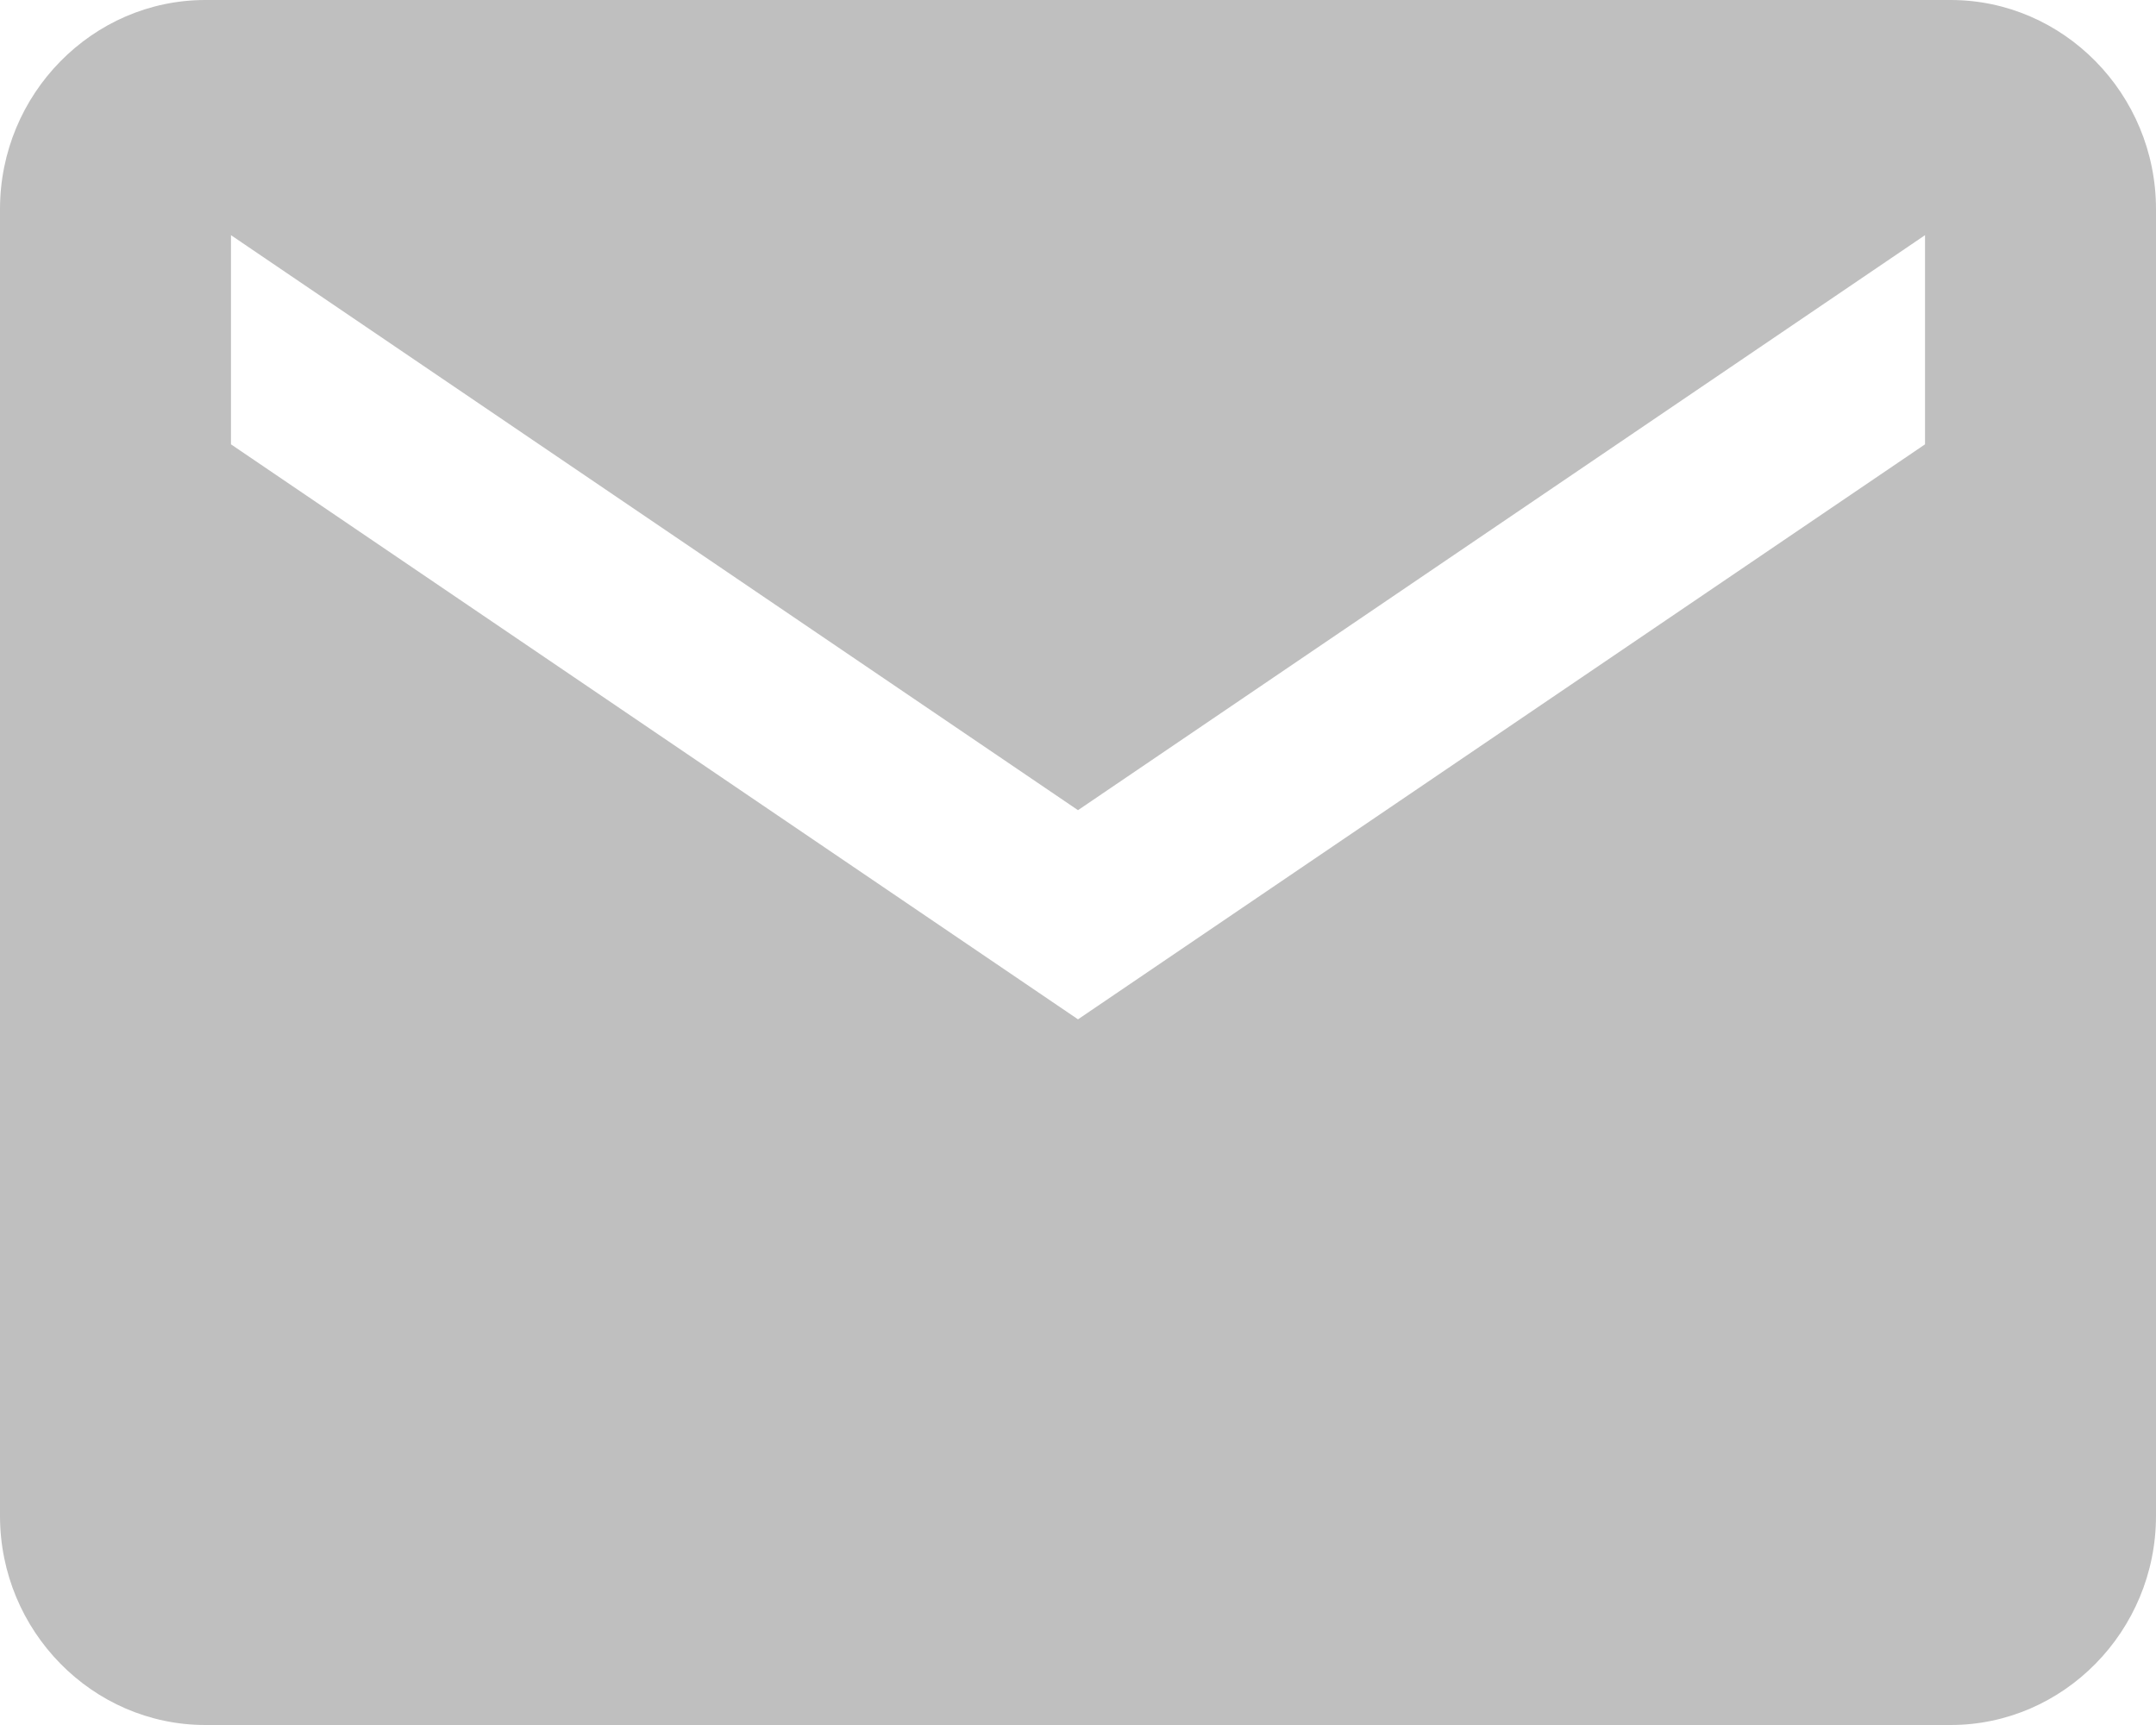
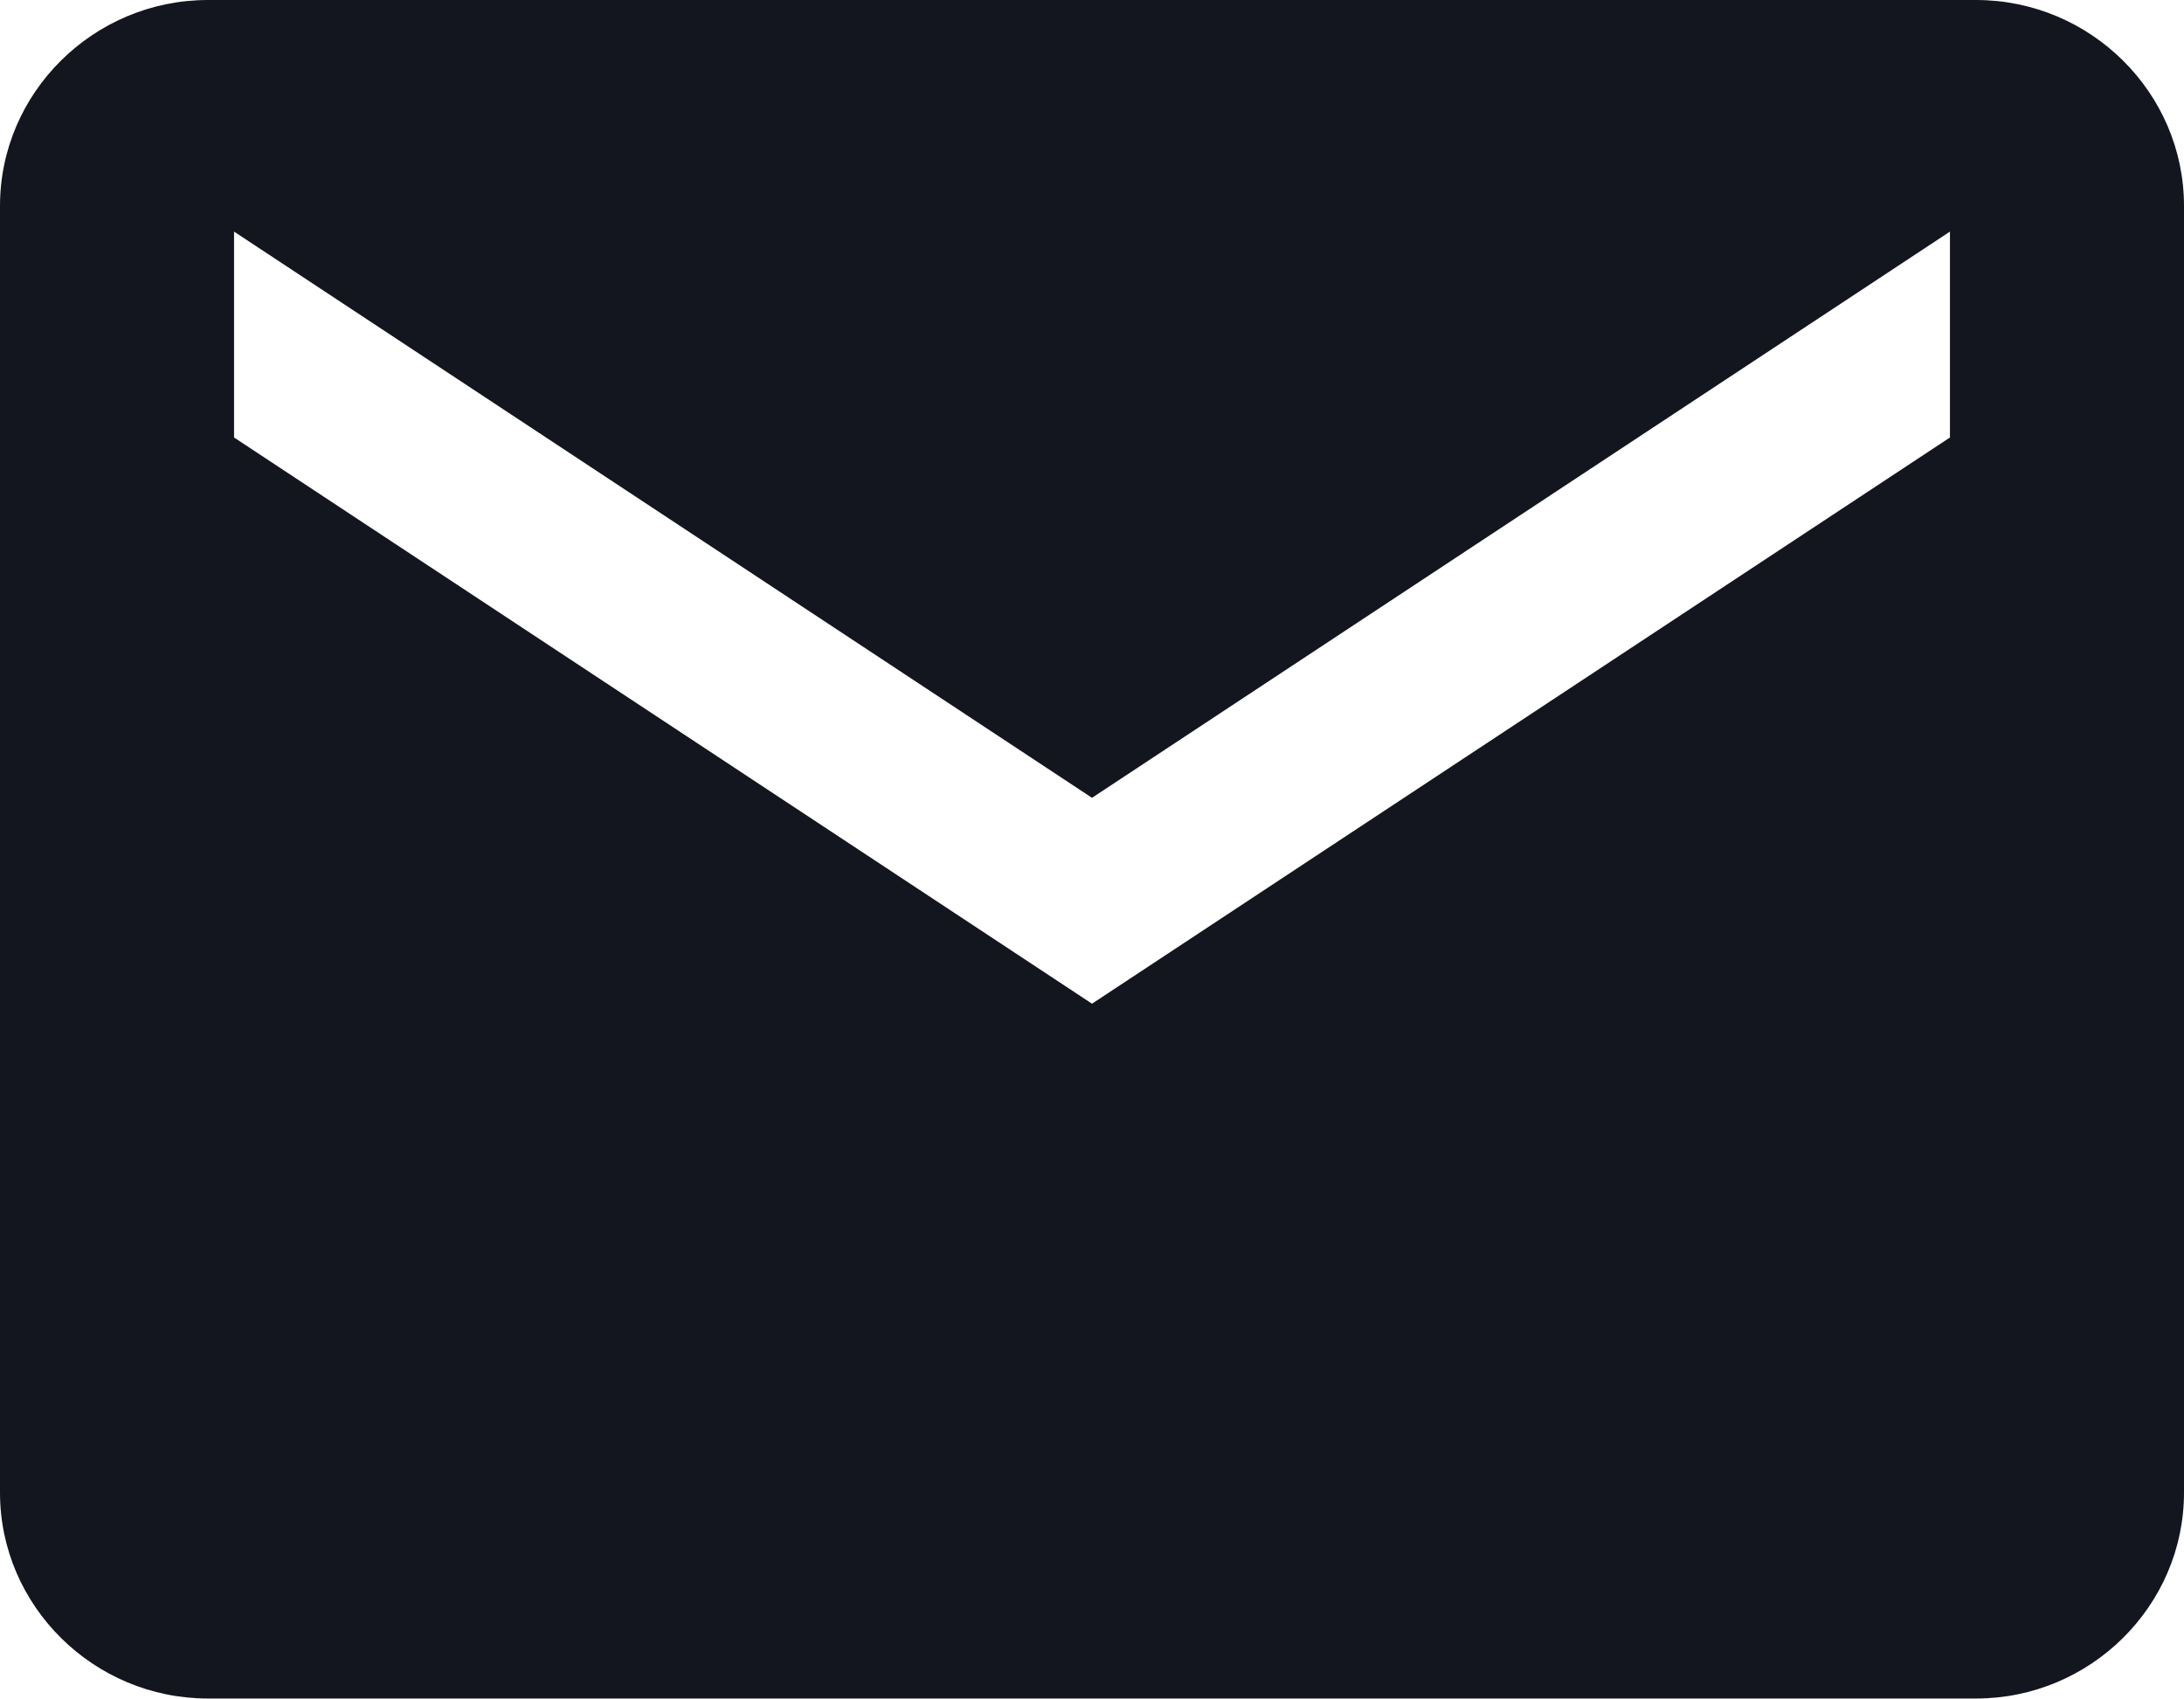
- <svg xmlns="http://www.w3.org/2000/svg" width="15px" height="12px" viewBox="0 0 15 12" version="1.1">
-   <g stroke="none" stroke-width="1" fill="none" fill-rule="evenodd">
-     <g fill="#BFBFBF">
-       <g id="Layer_1">
-         <g id="Icon_19_">
-           <path d="M13.571,0 L1.429,0 C0.643,0 0,0.654 0,1.455 L0,10.545 C0,11.346 0.643,12 1.429,12 L13.571,12 C14.357,12 15,11.346 15,10.545 L15,1.455 C15,0.654 14.357,0 13.571,0 L13.571,0 Z M13.393,3.091 L7.5,7.091 L1.607,3.091 L1.607,1.636 L7.5,5.636 L13.393,1.636 L13.393,3.091 L13.393,3.091 Z" />
+ <svg xmlns="http://www.w3.org/2000/svg" width="18px" height="14px" viewBox="0 0 18 14" version="1.1">
+   <defs />
+   <g id="Icons" stroke="none" stroke-width="1" fill="none" fill-rule="evenodd">
+     <g id="Artboard" transform="translate(-145, -124)" fill="#13161F">
+       <g id="icon-mail" transform="translate(145, 124)">
+         <g id="Group">
+           <g id="Layer_1">
+             <g>
+               <g id="Icon_19_">
+                 <path d="M16.286,0 L1.714,0 C0.771,0 0,0.764 0,1.697 L0,12.303 C0,13.236 0.771,14 1.714,14 L16.286,14 C17.229,14 18,13.236 18,12.303 L18,1.697 C18,0.764 17.229,0 16.286,0 L16.286,0 L16.286,0 Z M16.071,3.606 L9,8.273 L1.929,3.606 L1.929,1.909 L9,6.576 L16.071,1.909 L16.071,3.606 L16.071,3.606 L16.071,3.606 Z" id="Shape" />
+               </g>
+             </g>
+           </g>
        </g>
      </g>
    </g>
  </g>
</svg>
